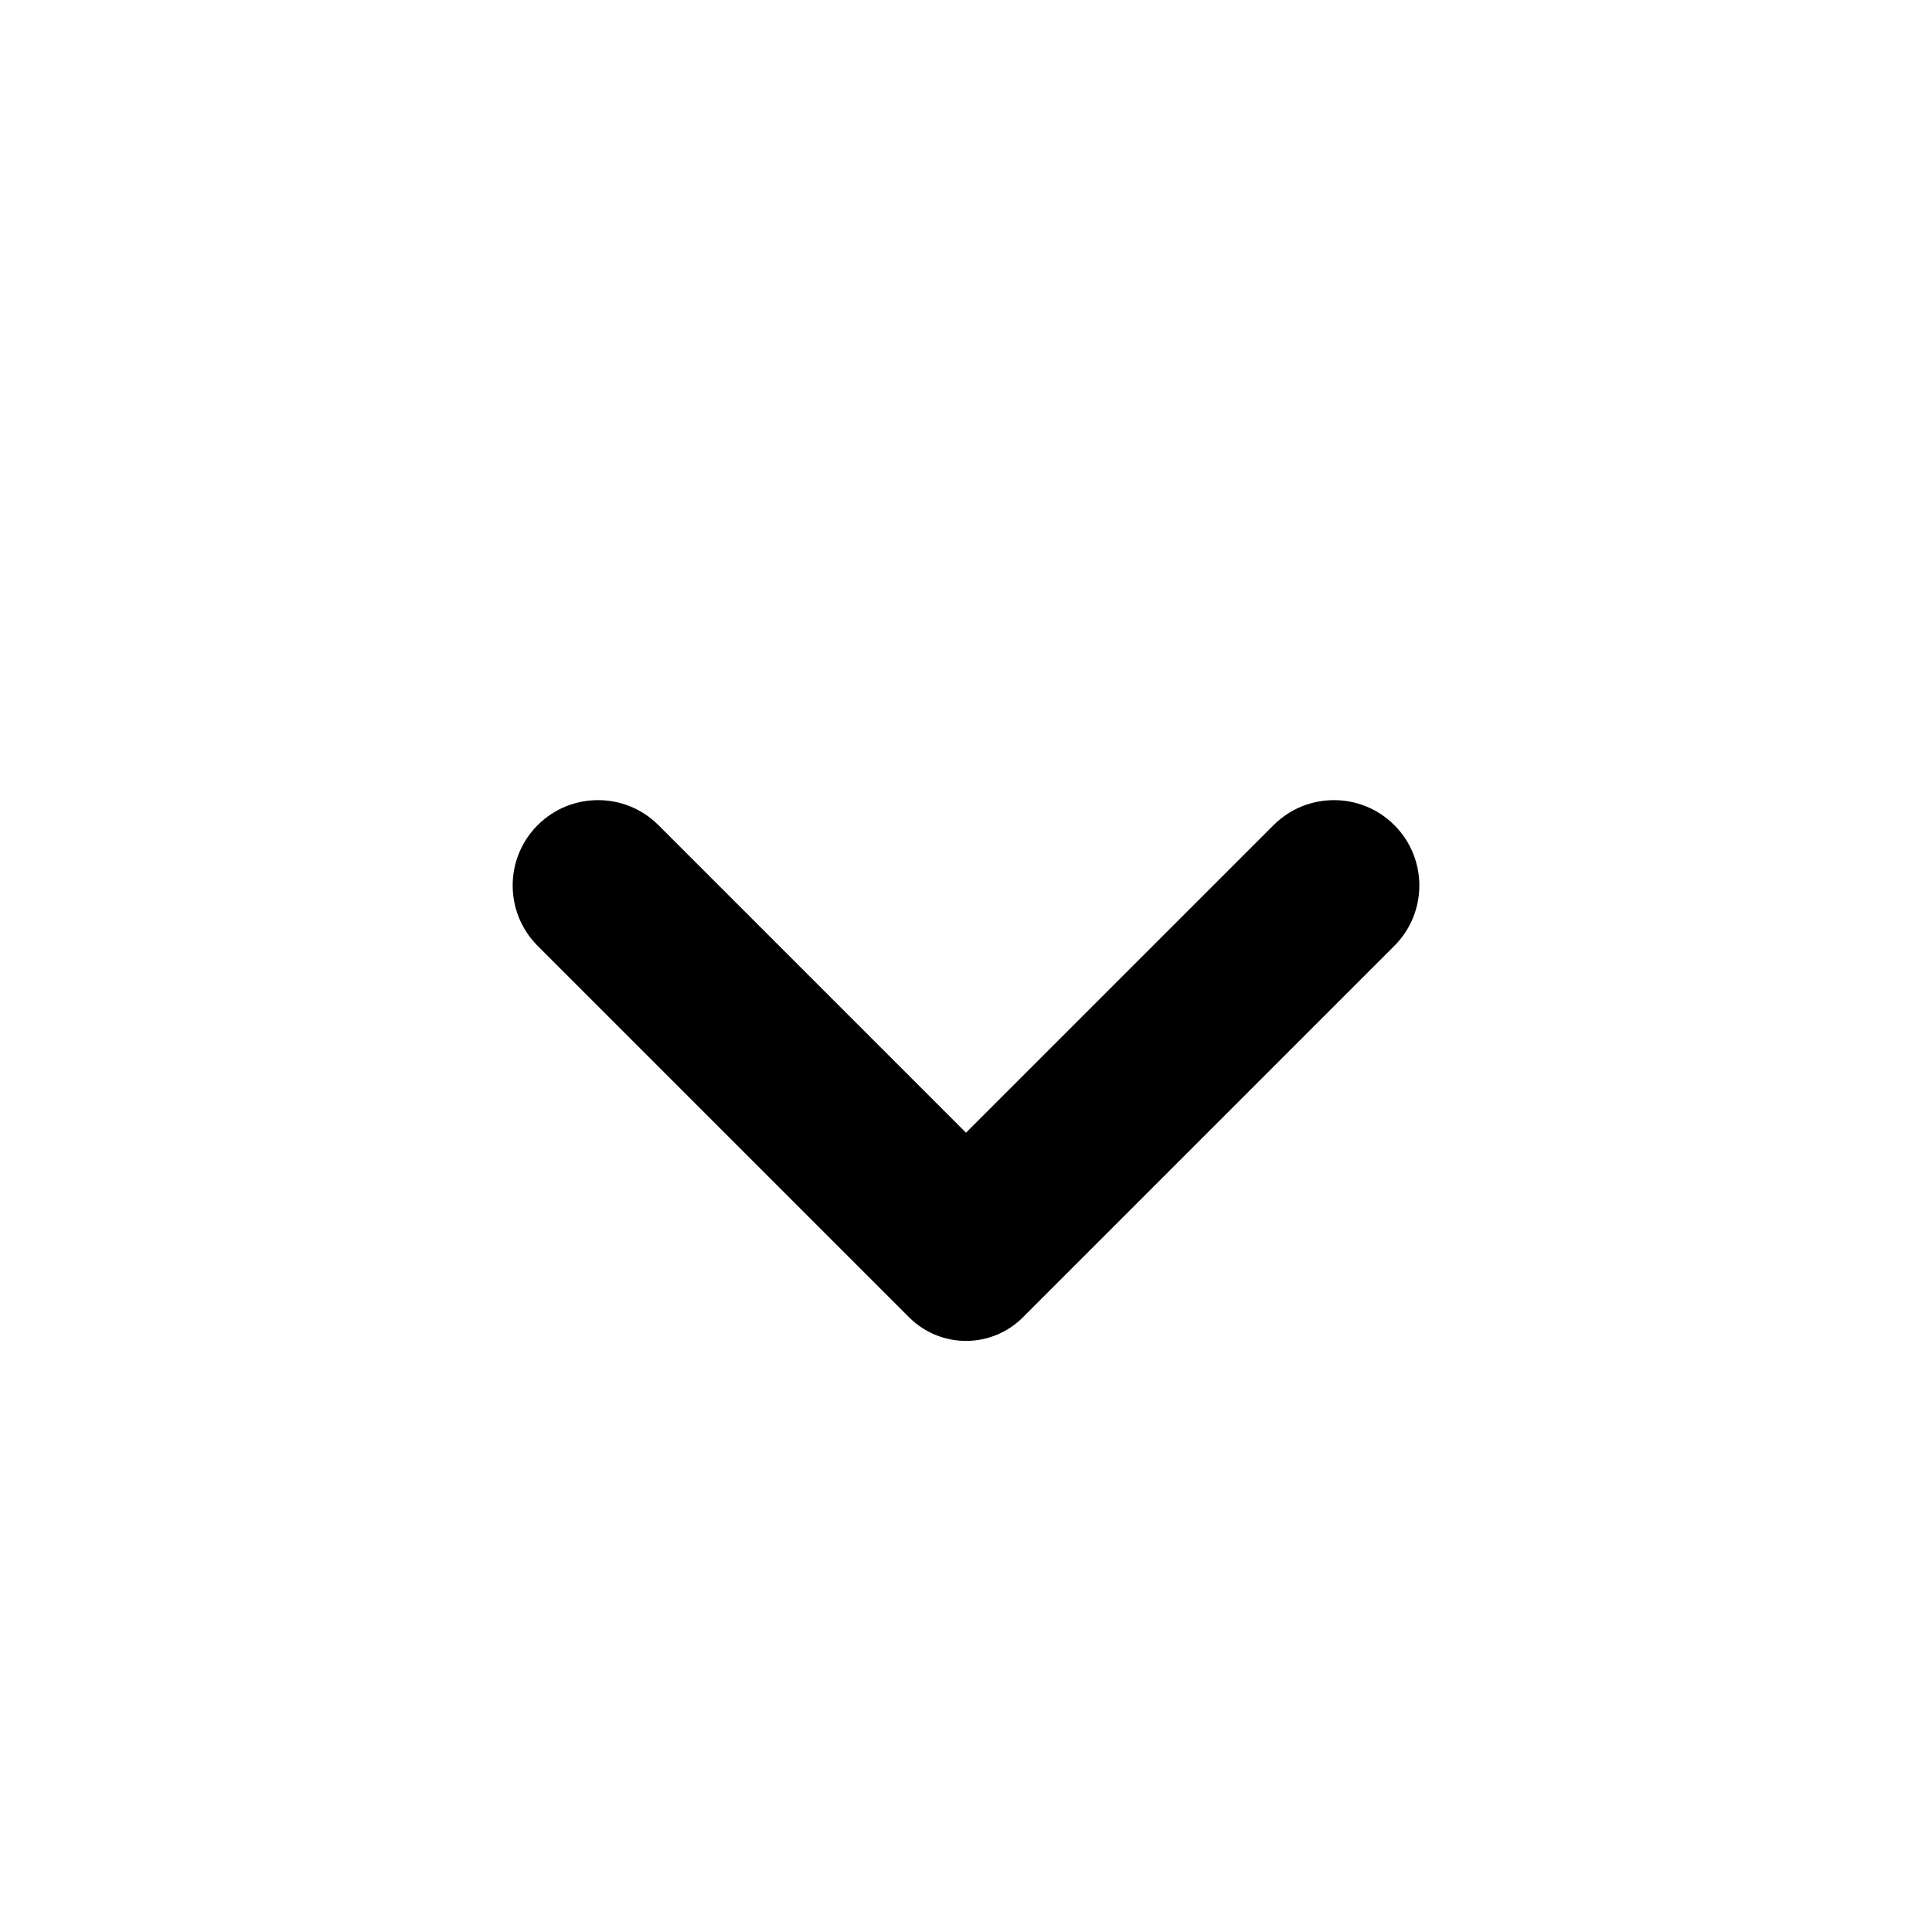
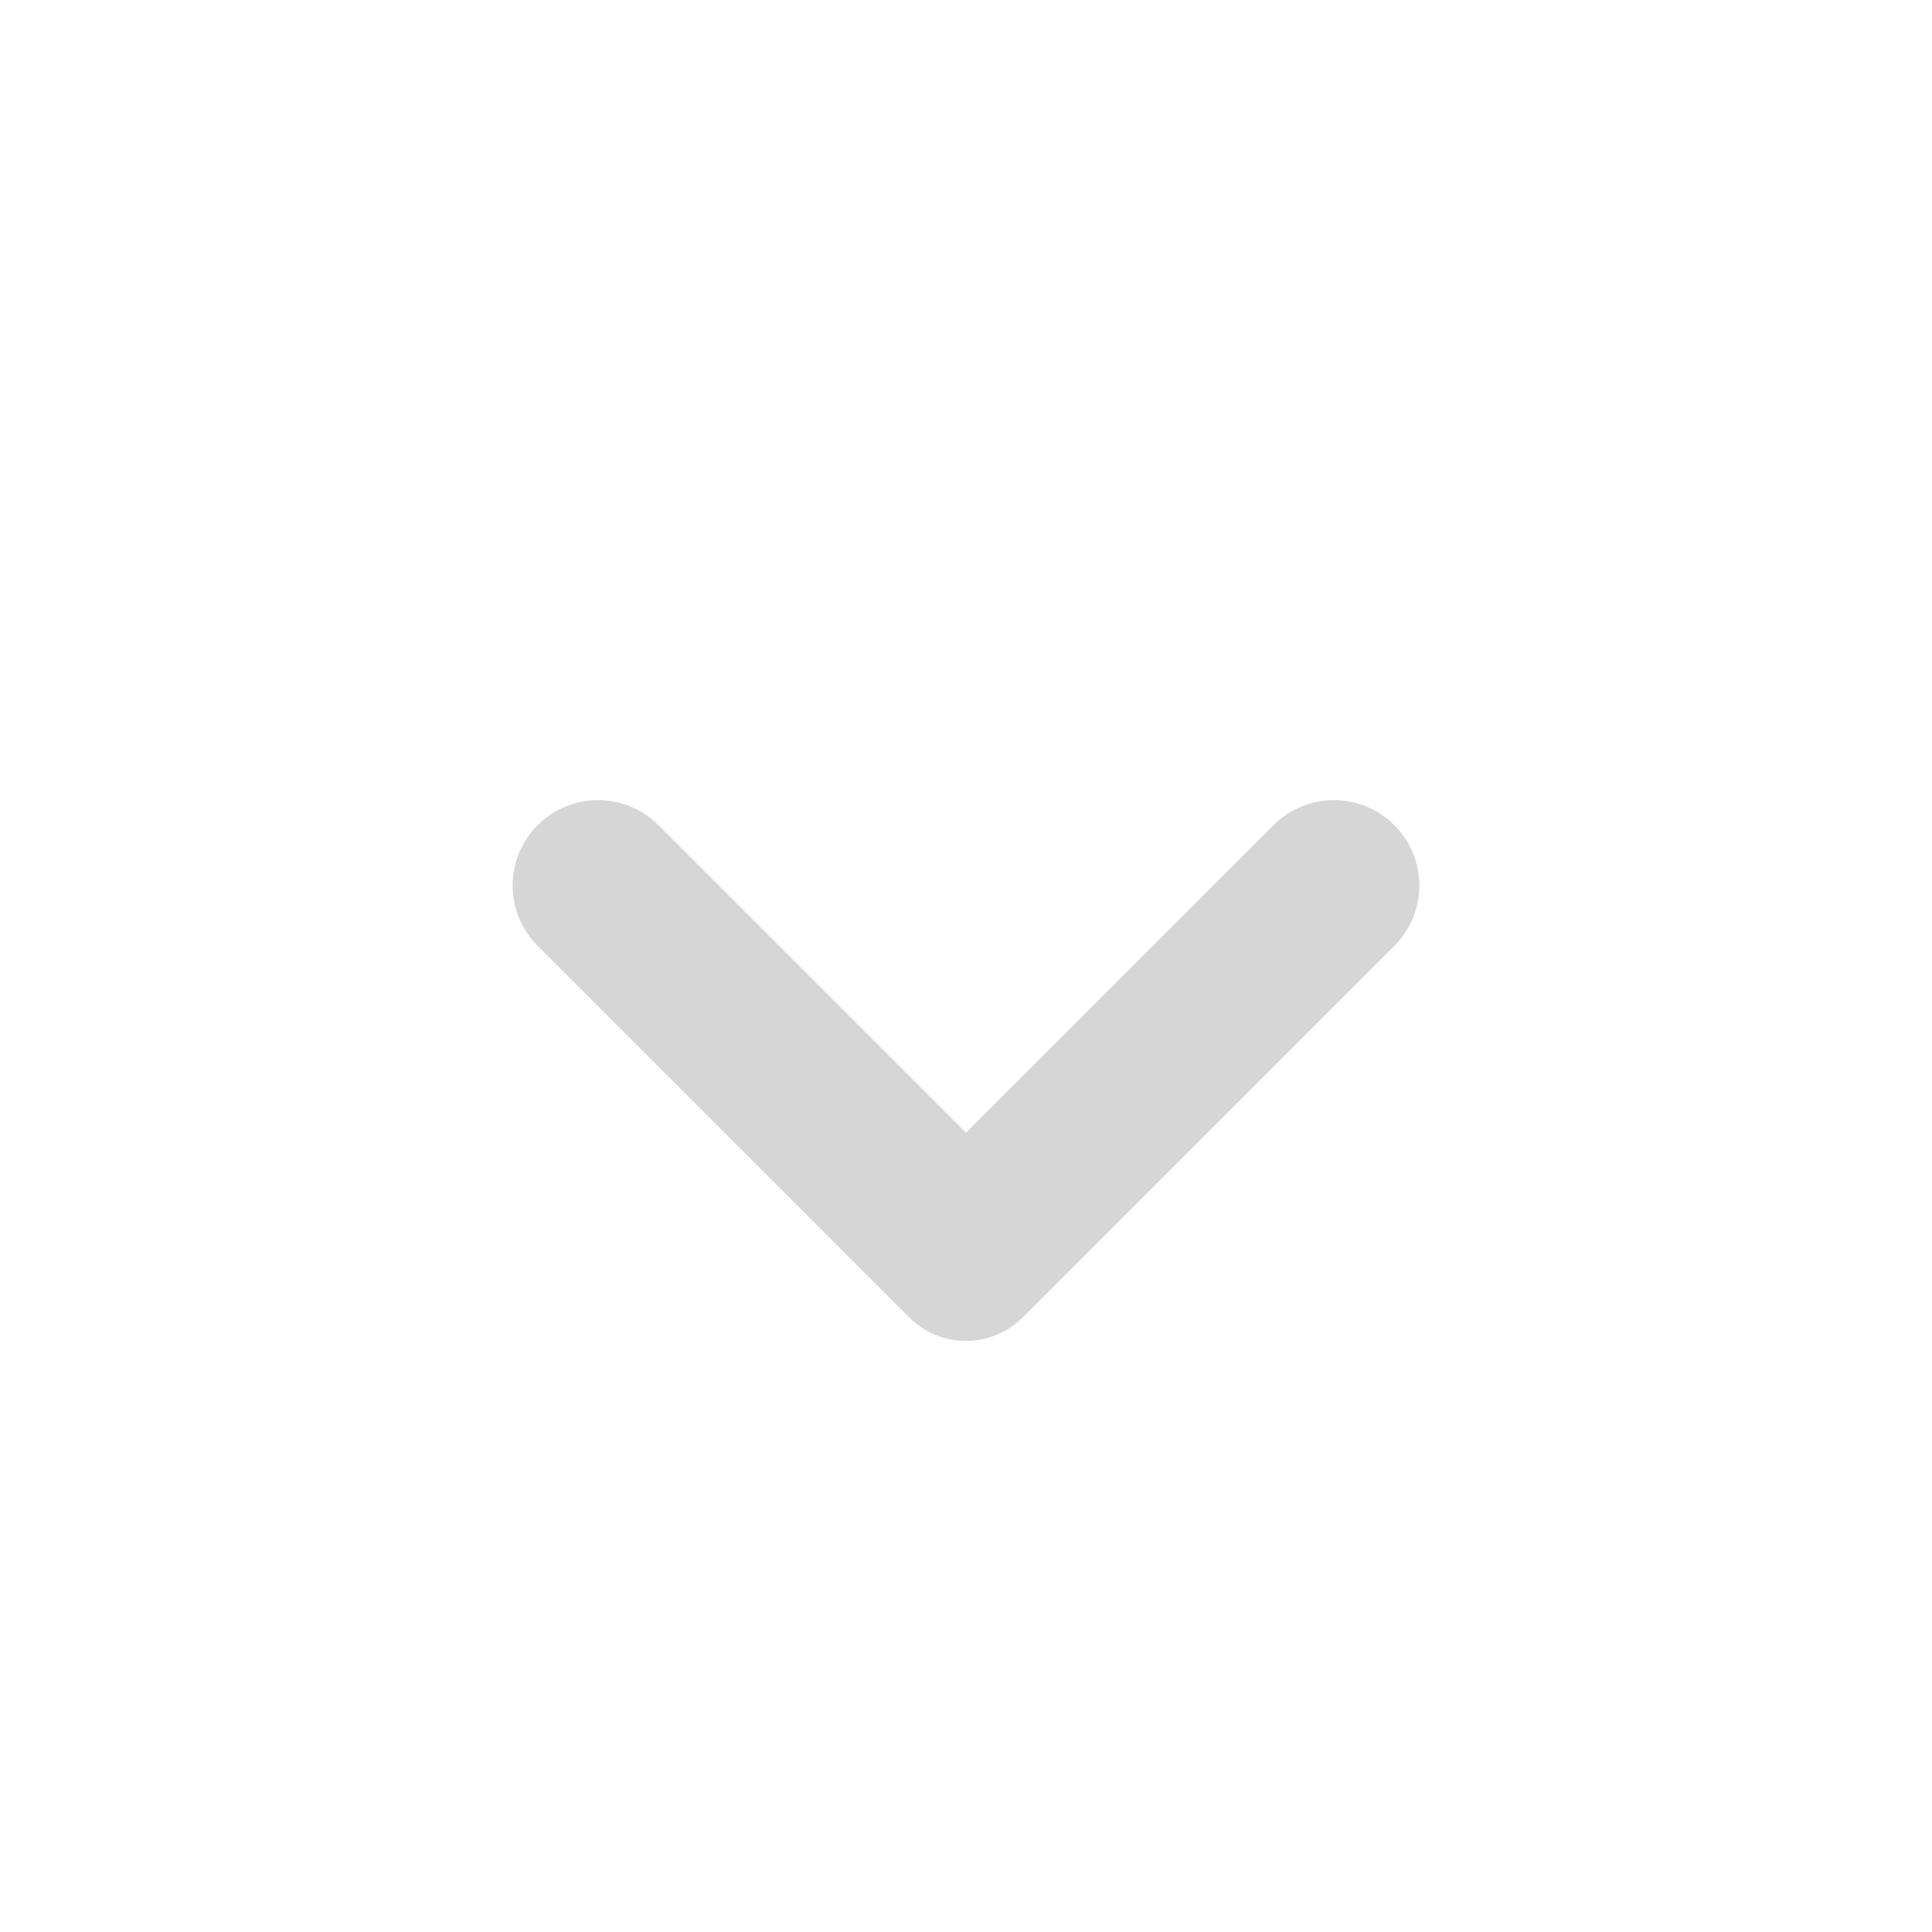
- <svg xmlns="http://www.w3.org/2000/svg" fill="#000000" viewBox="0 0 24 24" width="20px" height="20px">
+ <svg xmlns="http://www.w3.org/2000/svg" fill="#00000029" viewBox="0 0 24 24" width="20px" height="20px">
  <path d="M12,14.071L8.179,10.25c-0.414-0.414-1.086-0.414-1.5,0l0,0c-0.414,0.414-0.414,1.086,0,1.5l4.614,4.614c0.391,0.391,1.024,0.391,1.414,0l4.614-4.614c0.414-0.414,0.414-1.086,0-1.5v0c-0.414-0.414-1.086-0.414-1.5,0L12,14.071z" />
</svg>
